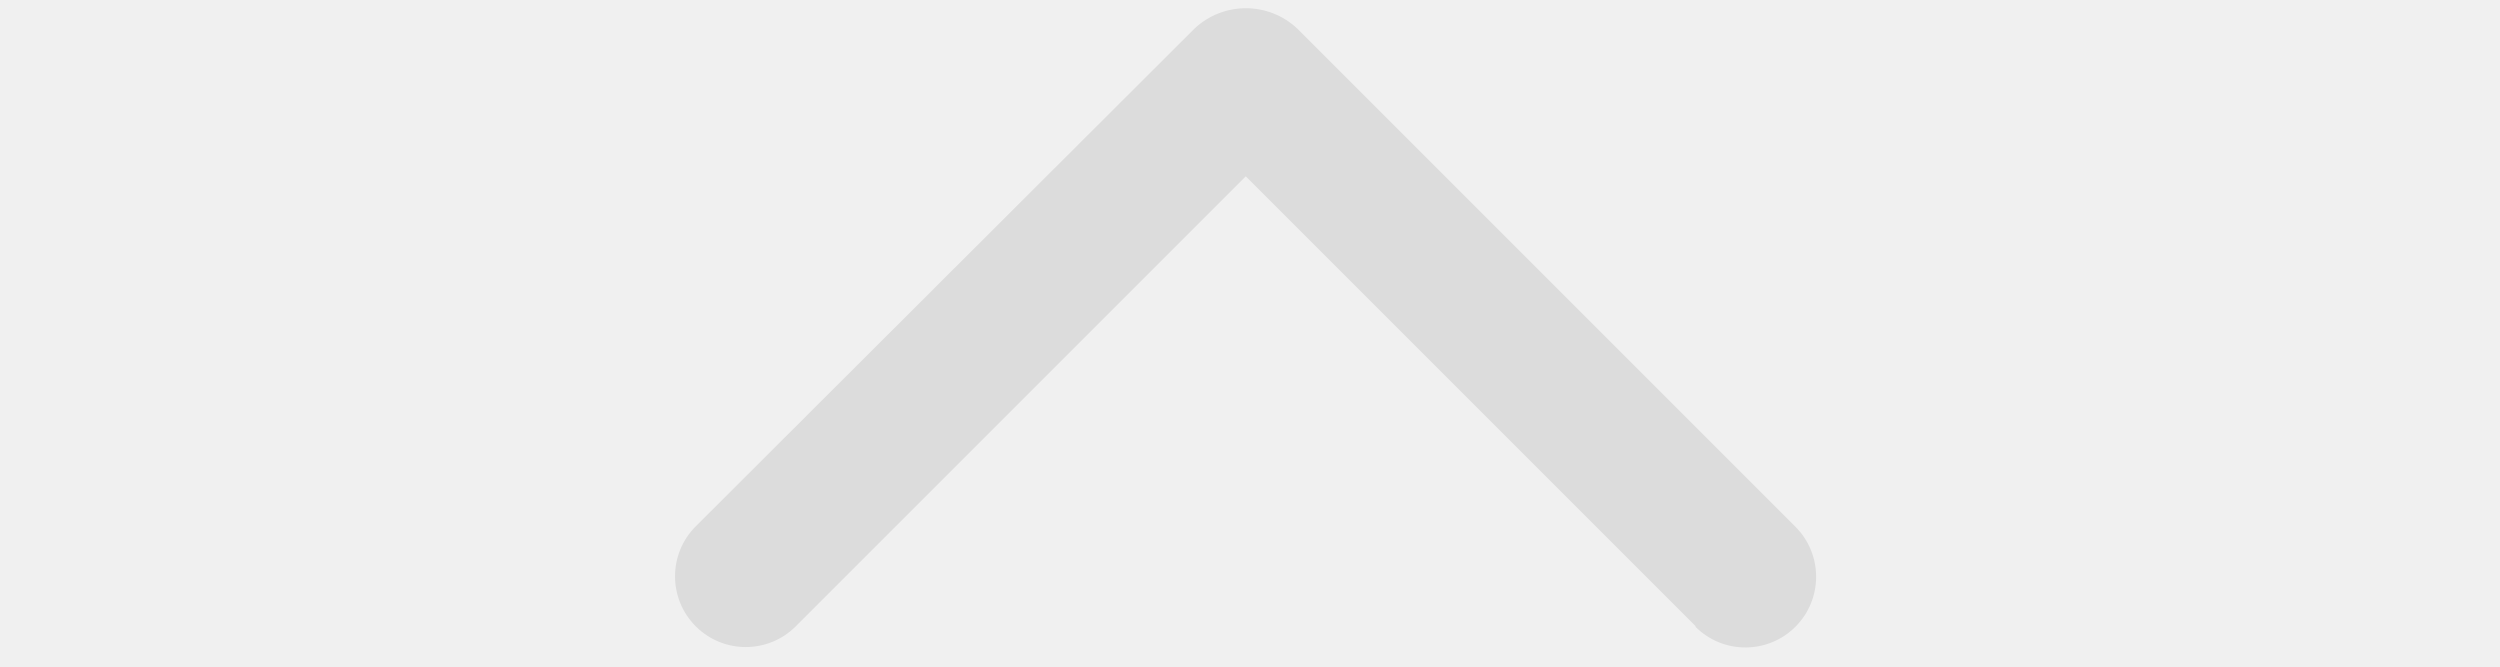
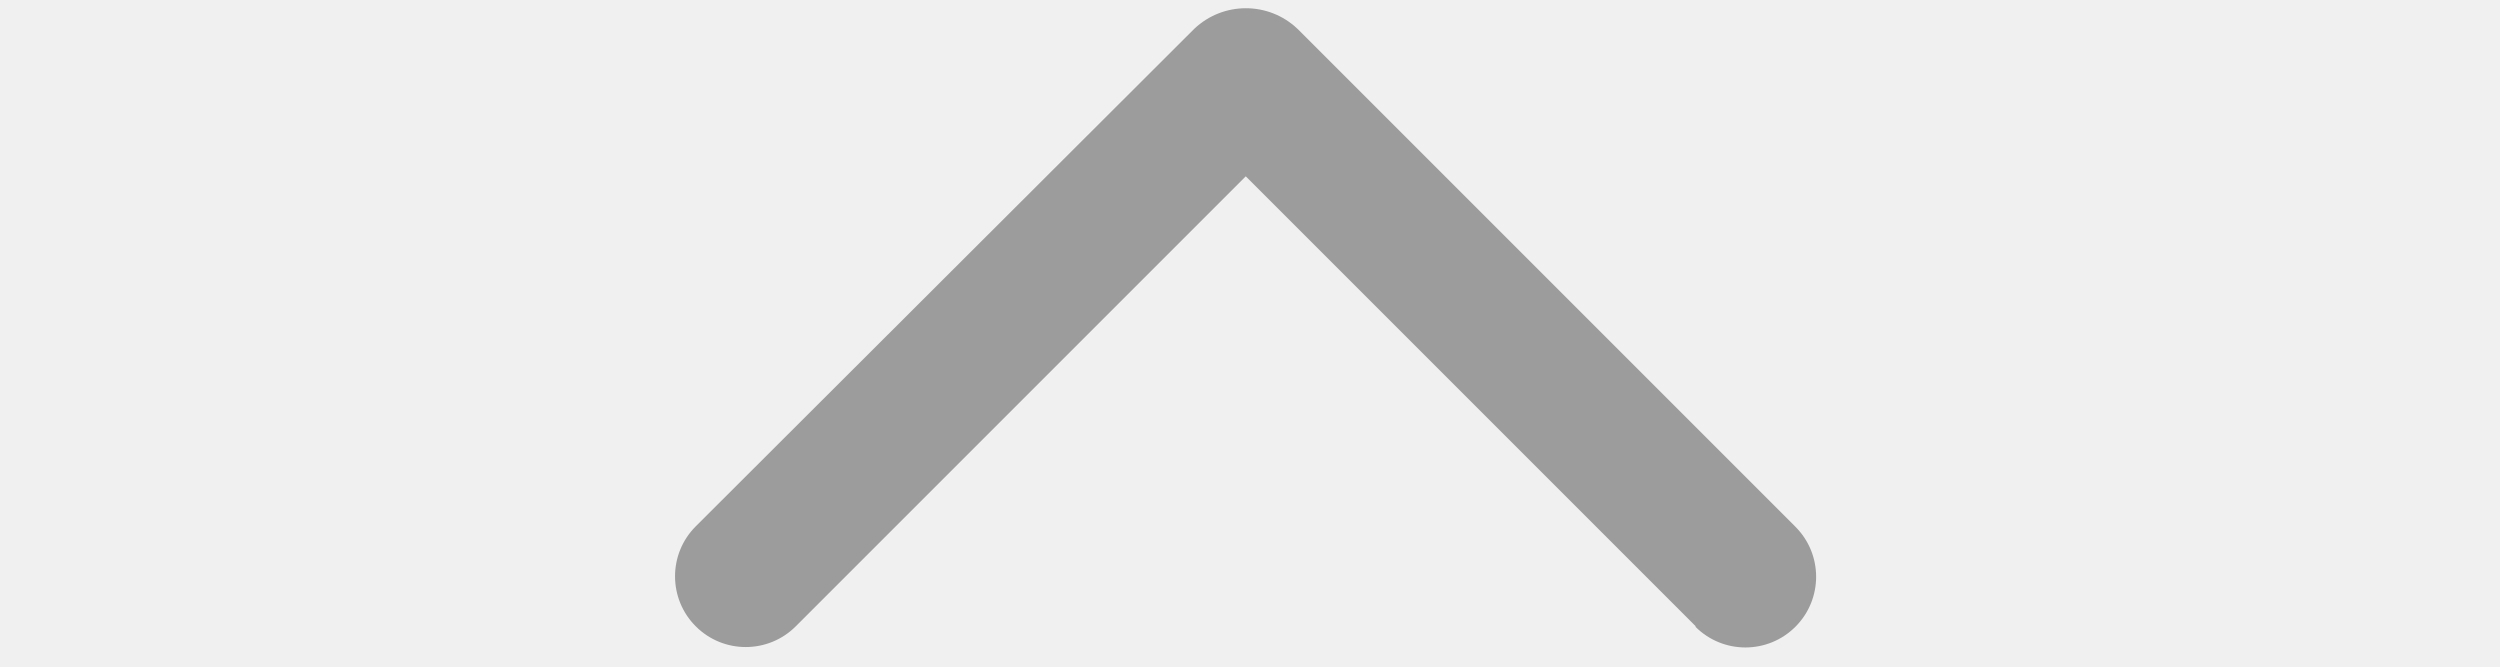
<svg xmlns="http://www.w3.org/2000/svg" id="select_arrow_focus" width="30" height="8" viewBox="0 0 30 8">
  <g id="Retângulo_11" data-name="Retângulo 11" fill="#fff" stroke="#707070" stroke-width="1" opacity="0">
    <rect width="30" height="8" stroke="none" />
    <rect x="0.5" y="0.5" width="29" height="7" fill="none" />
  </g>
-   <path id="select_arrow" d="M12.241,7.419l-5.4-5.4-5.4,5.4a.845.845,0,0,1-1.2-1.2L6.224.248a.9.9,0,0,1,1.237,0l5.976,5.976a.845.845,0,1,1-1.2,1.2Z" transform="translate(8.108 0.097)" fill="#dcdcdc" />
+   <path id="select_arrow" d="M12.241,7.419l-5.4-5.4-5.4,5.4a.845.845,0,0,1-1.2-1.2L6.224.248a.9.9,0,0,1,1.237,0l5.976,5.976a.845.845,0,1,1-1.2,1.2Z" transform="translate(8.108 0.097)" fill="rgba(0,0,0,0.35)" />
</svg>
